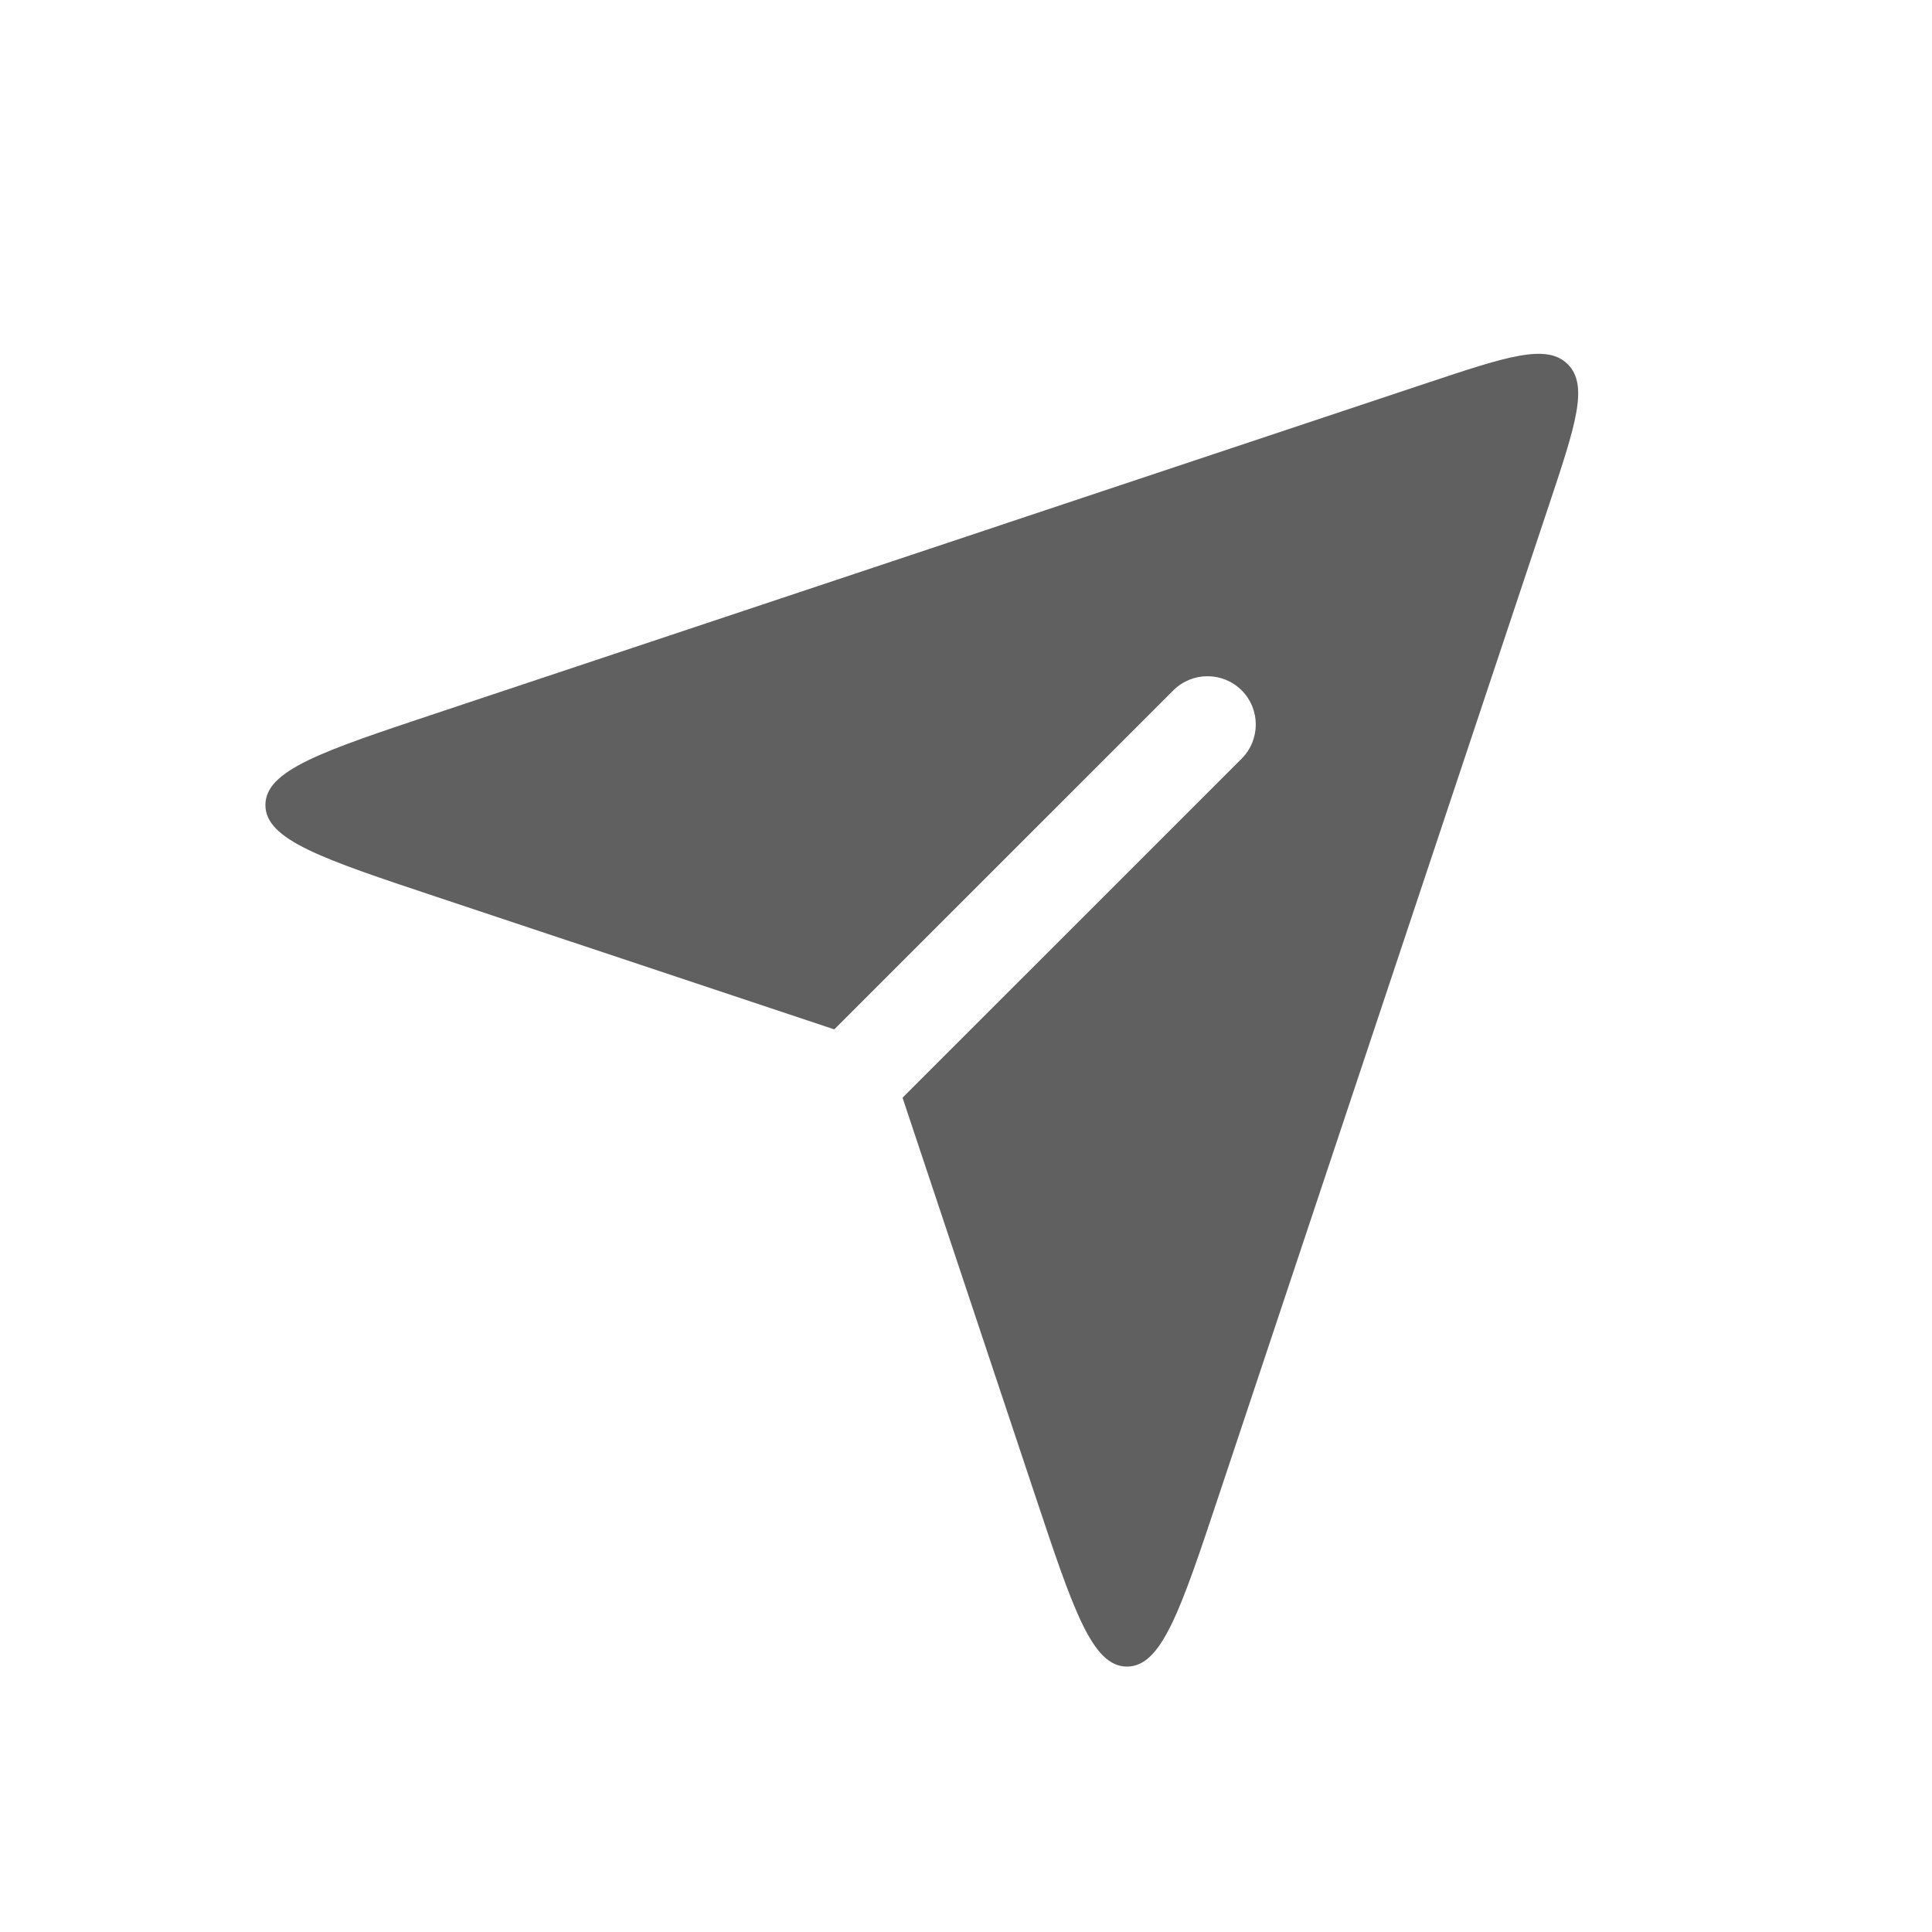
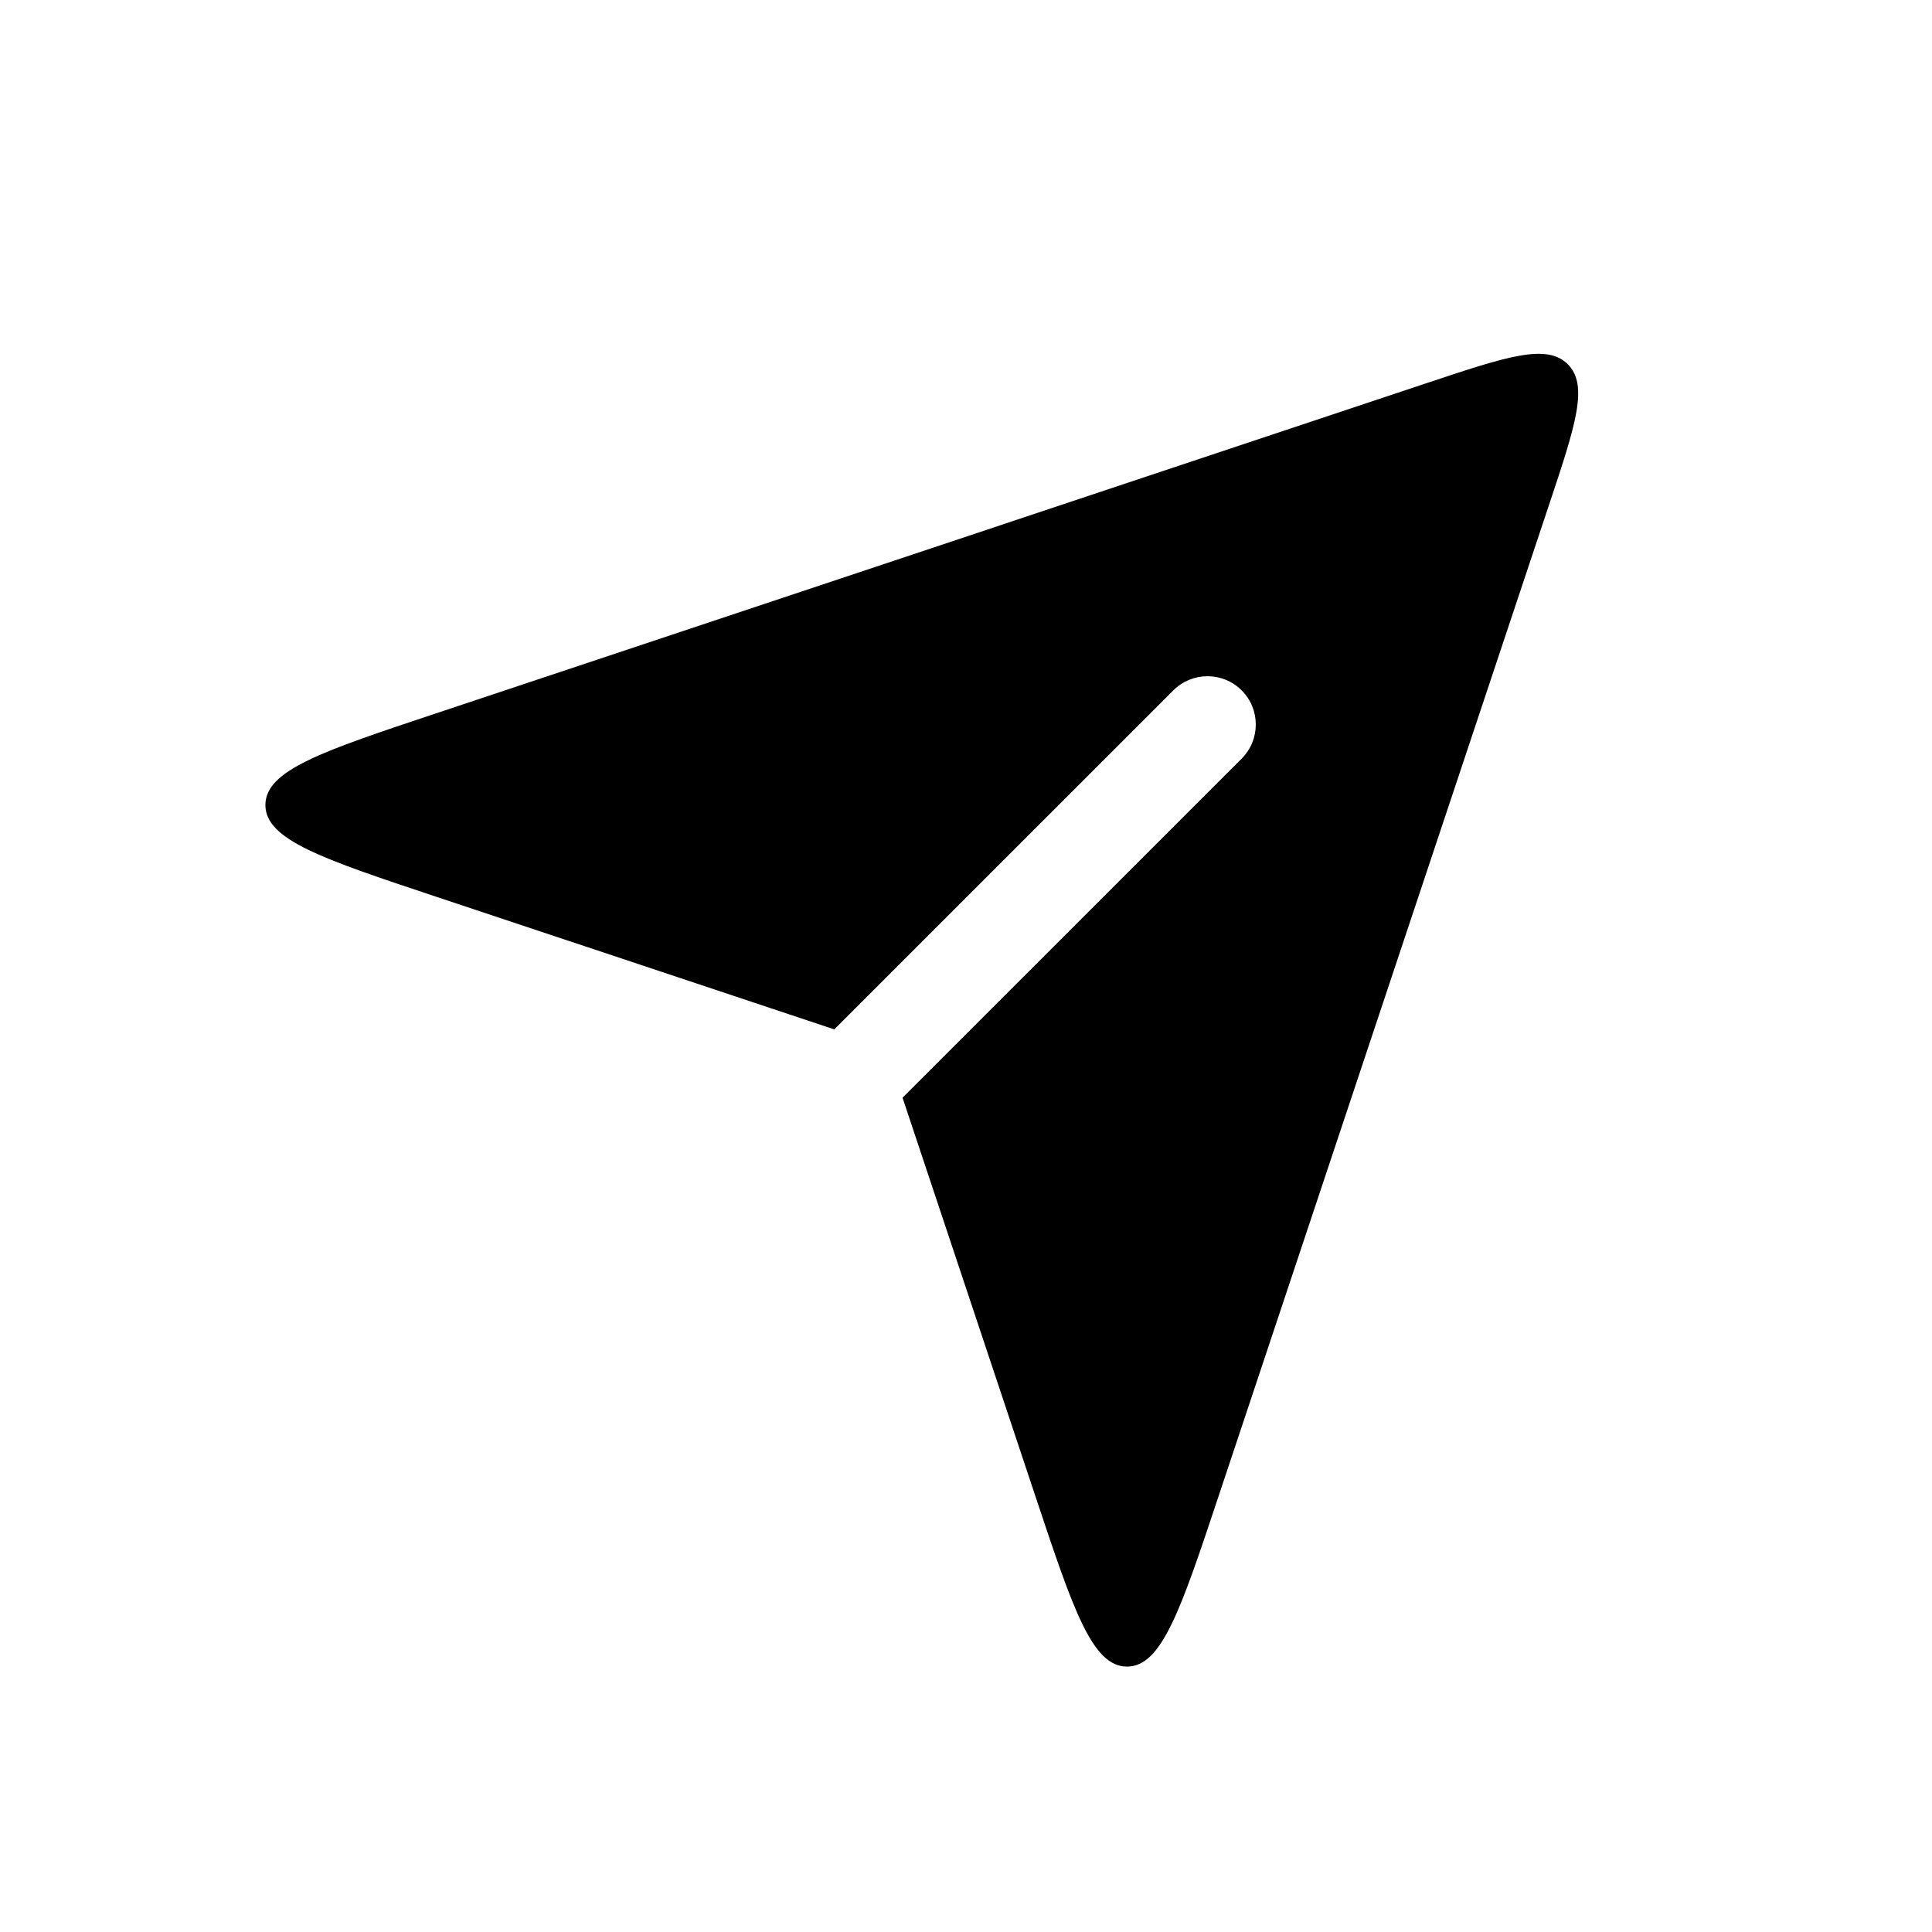
- <svg xmlns="http://www.w3.org/2000/svg" width="40" height="40" viewBox="0 0 40 40" fill="none">
-   <path d="M29.538 7.932C31.194 7.38 32.022 7.104 32.459 7.541C32.896 7.978 32.62 8.806 32.068 10.462L25.23 30.975C24.446 33.328 24.054 34.505 23.333 34.505C22.612 34.505 22.22 33.328 21.436 30.975L18.686 22.727L25.707 15.707C26.097 15.316 26.097 14.683 25.707 14.293C25.317 13.903 24.683 13.903 24.293 14.293L17.273 21.312L9.025 18.564C6.672 17.78 5.495 17.388 5.495 16.667C5.495 15.946 6.672 15.554 9.025 14.77L29.538 7.932Z" fill="#606060" />
+ <svg xmlns="http://www.w3.org/2000/svg" width="40" height="40" viewBox="0 0 40 40" fill="currentColor">
+   <path d="M29.538 7.932C31.194 7.38 32.022 7.104 32.459 7.541C32.896 7.978 32.62 8.806 32.068 10.462L25.23 30.975C24.446 33.328 24.054 34.505 23.333 34.505C22.612 34.505 22.22 33.328 21.436 30.975L18.686 22.727L25.707 15.707C26.097 15.316 26.097 14.683 25.707 14.293C25.317 13.903 24.683 13.903 24.293 14.293L17.273 21.312L9.025 18.564C6.672 17.78 5.495 17.388 5.495 16.667C5.495 15.946 6.672 15.554 9.025 14.77L29.538 7.932Z" />
</svg>
